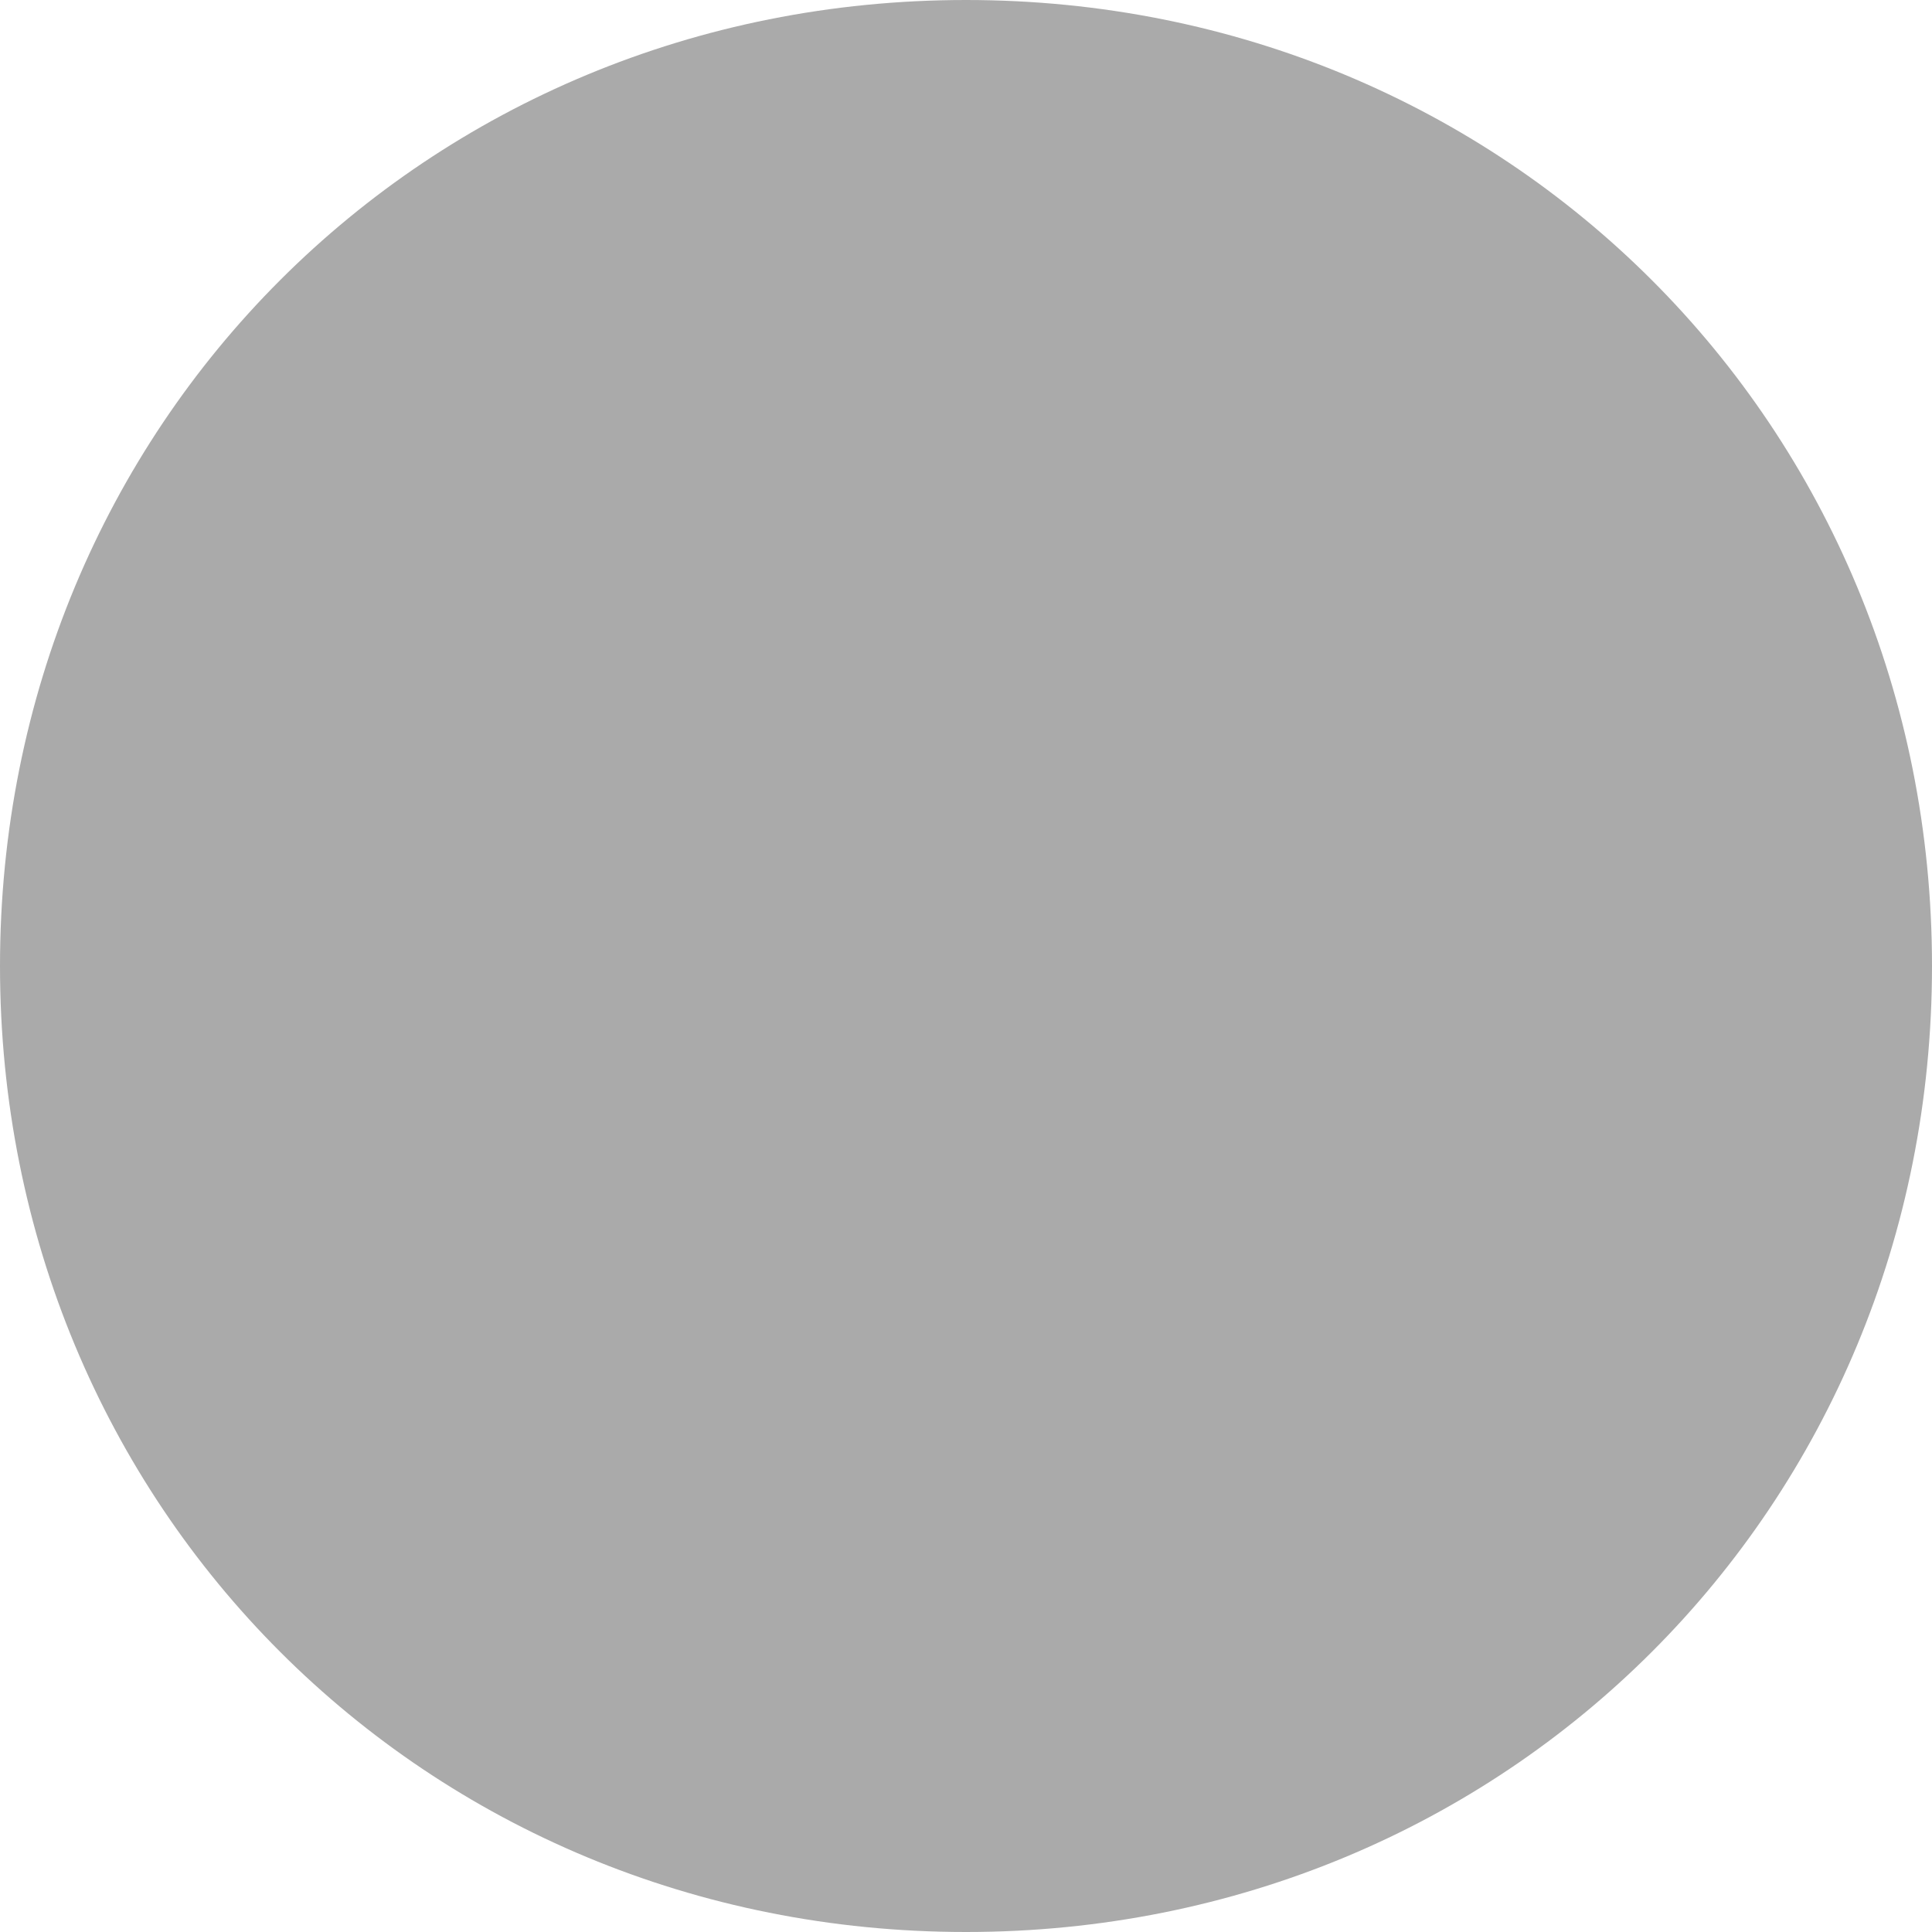
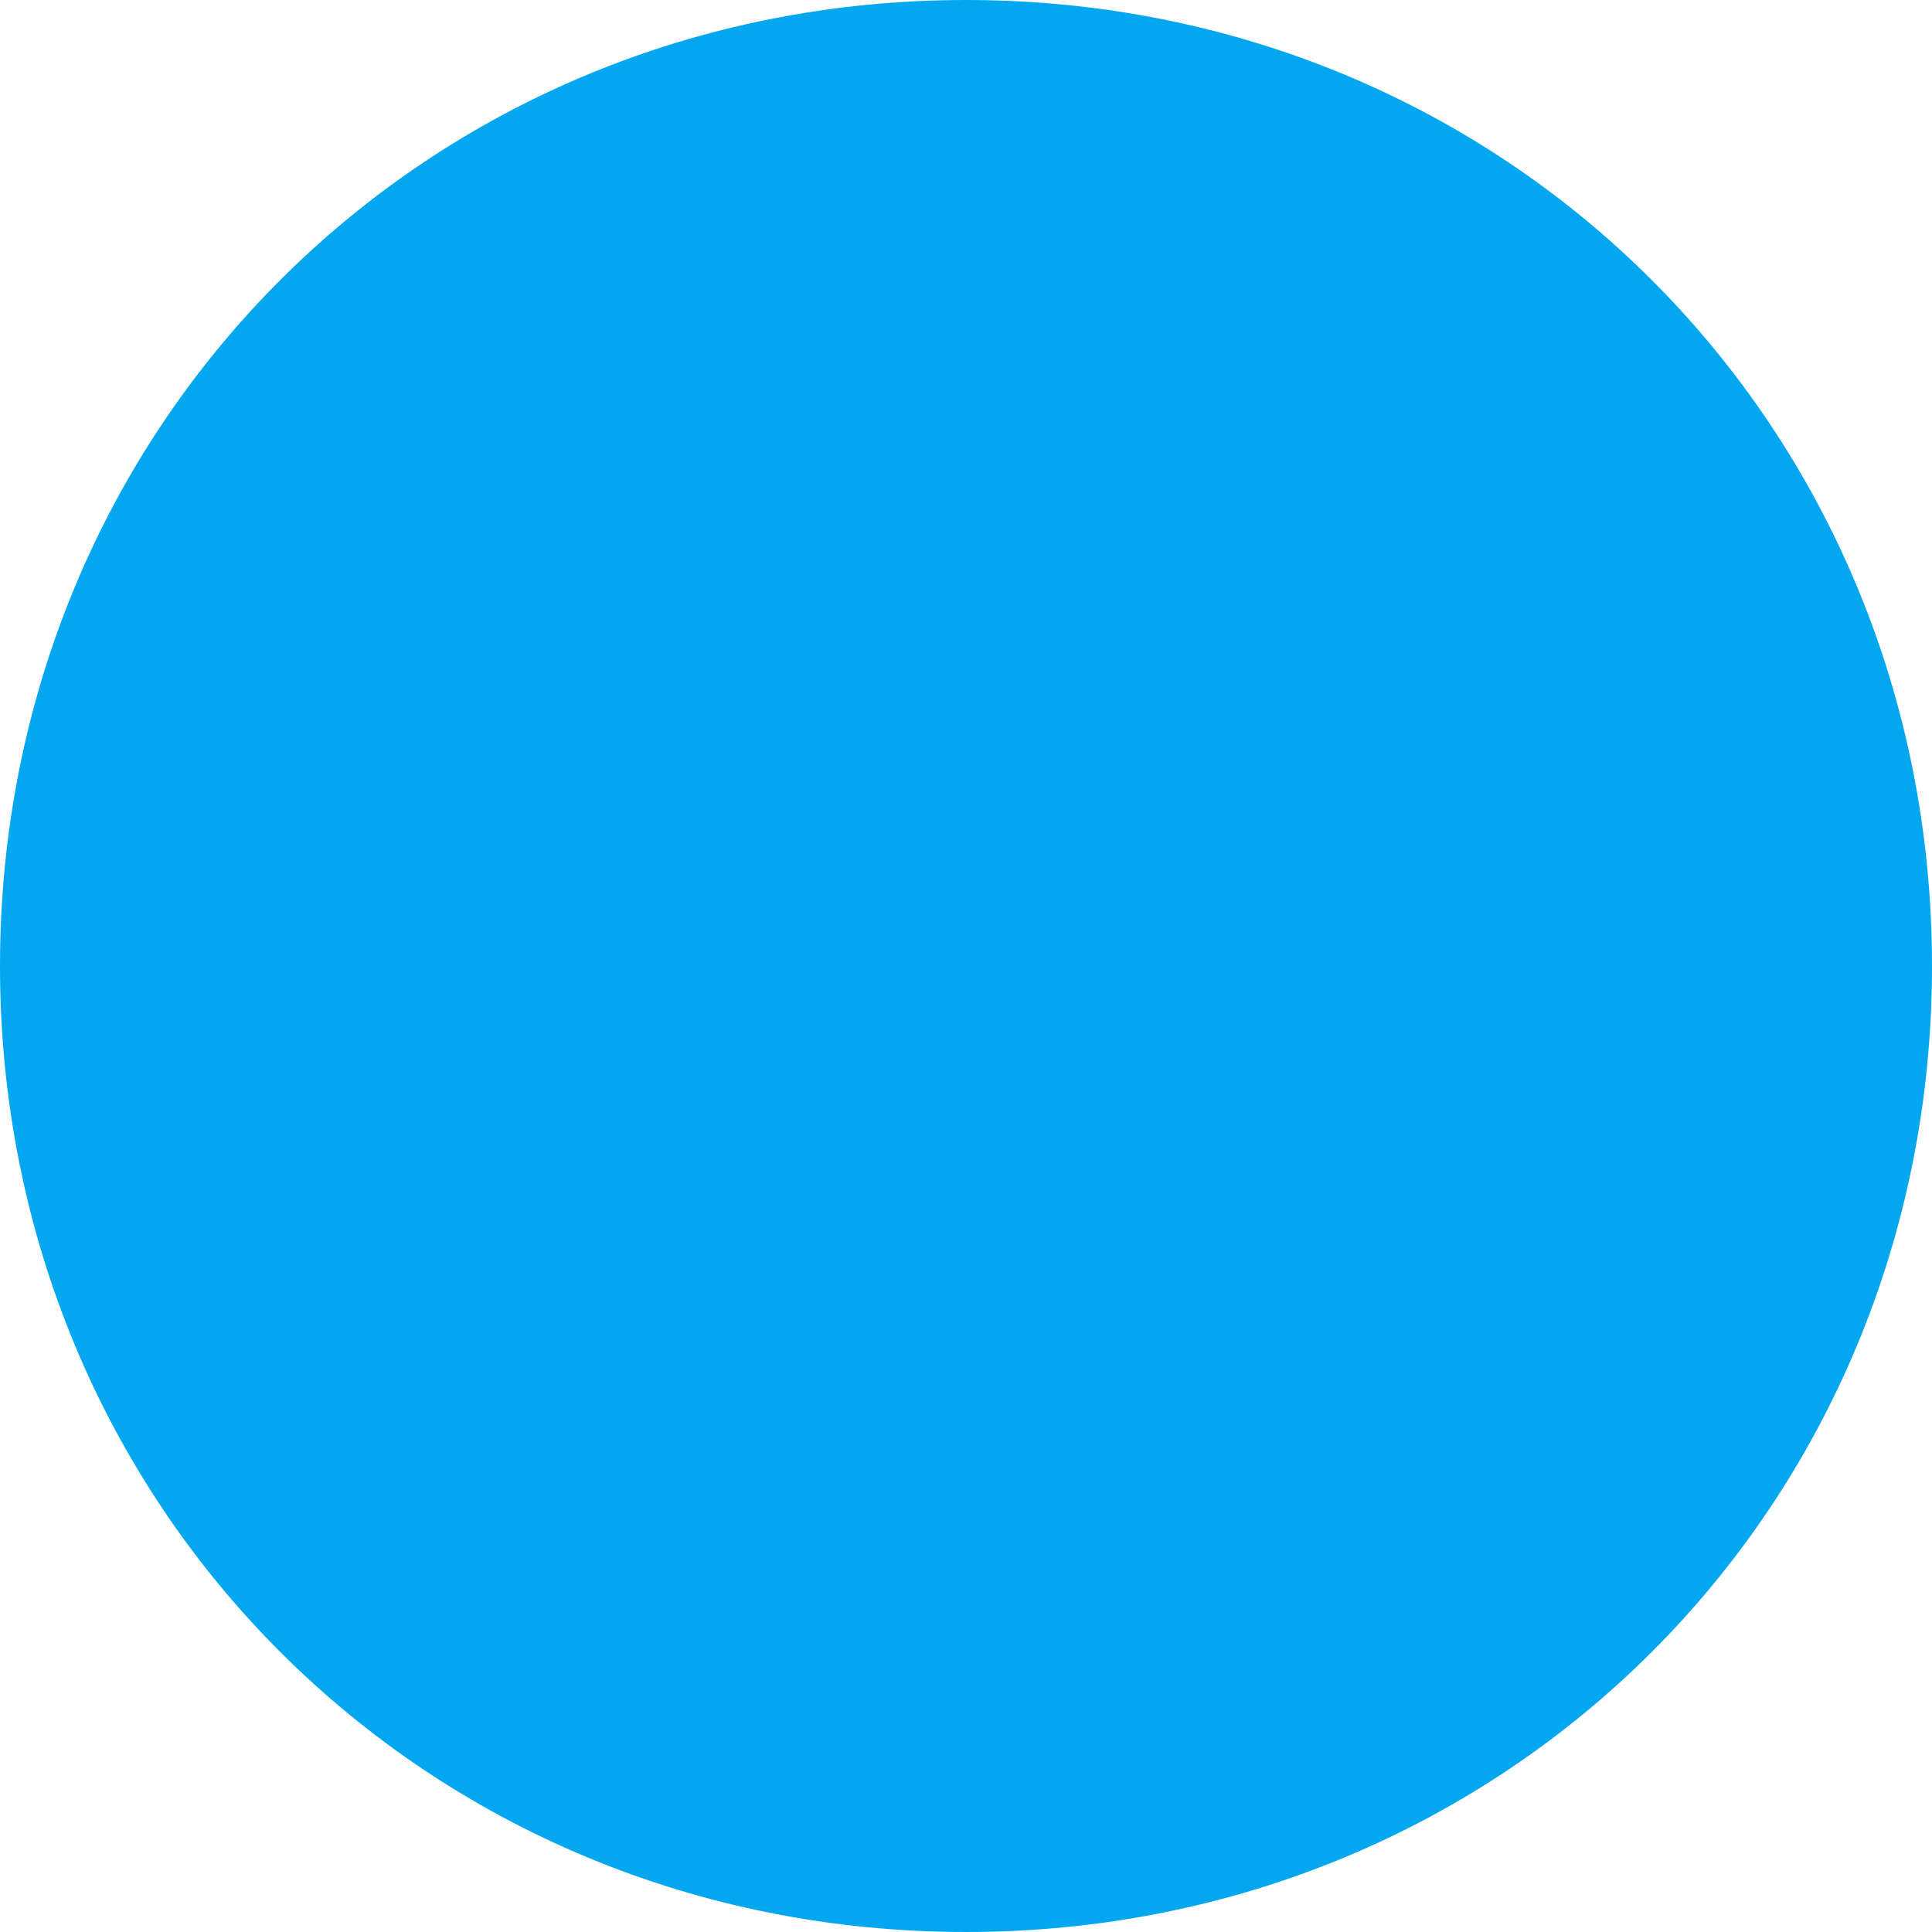
<svg xmlns="http://www.w3.org/2000/svg" version="1.1" width="8px" height="8px">
-   <g transform="matrix(1 0 0 1 -2706 -1032 )">
-     <path d="M 2710 1032  C 2712.24 1032  2714 1033.76  2714 1036  C 2714 1038.24  2712.24 1040  2710 1040  C 2707.76 1040  2706 1038.24  2706 1036  C 2706 1033.76  2707.76 1032  2710 1032  Z " fill-rule="nonzero" fill="#aaaaaa" stroke="none" />
+   <g transform="matrix(1 0 0 1 -2706 -1015 )">
+     <path d="M 2710 1015  C 2712.24 1015  2714 1016.76  2714 1019  C 2714 1021.24  2712.24 1023  2710 1023  C 2707.76 1023  2706 1021.24  2706 1019  C 2706 1016.76  2707.76 1015  2710 1015  Z " fill-rule="nonzero" fill="#02a7f0" stroke="none" />
  </g>
</svg>
